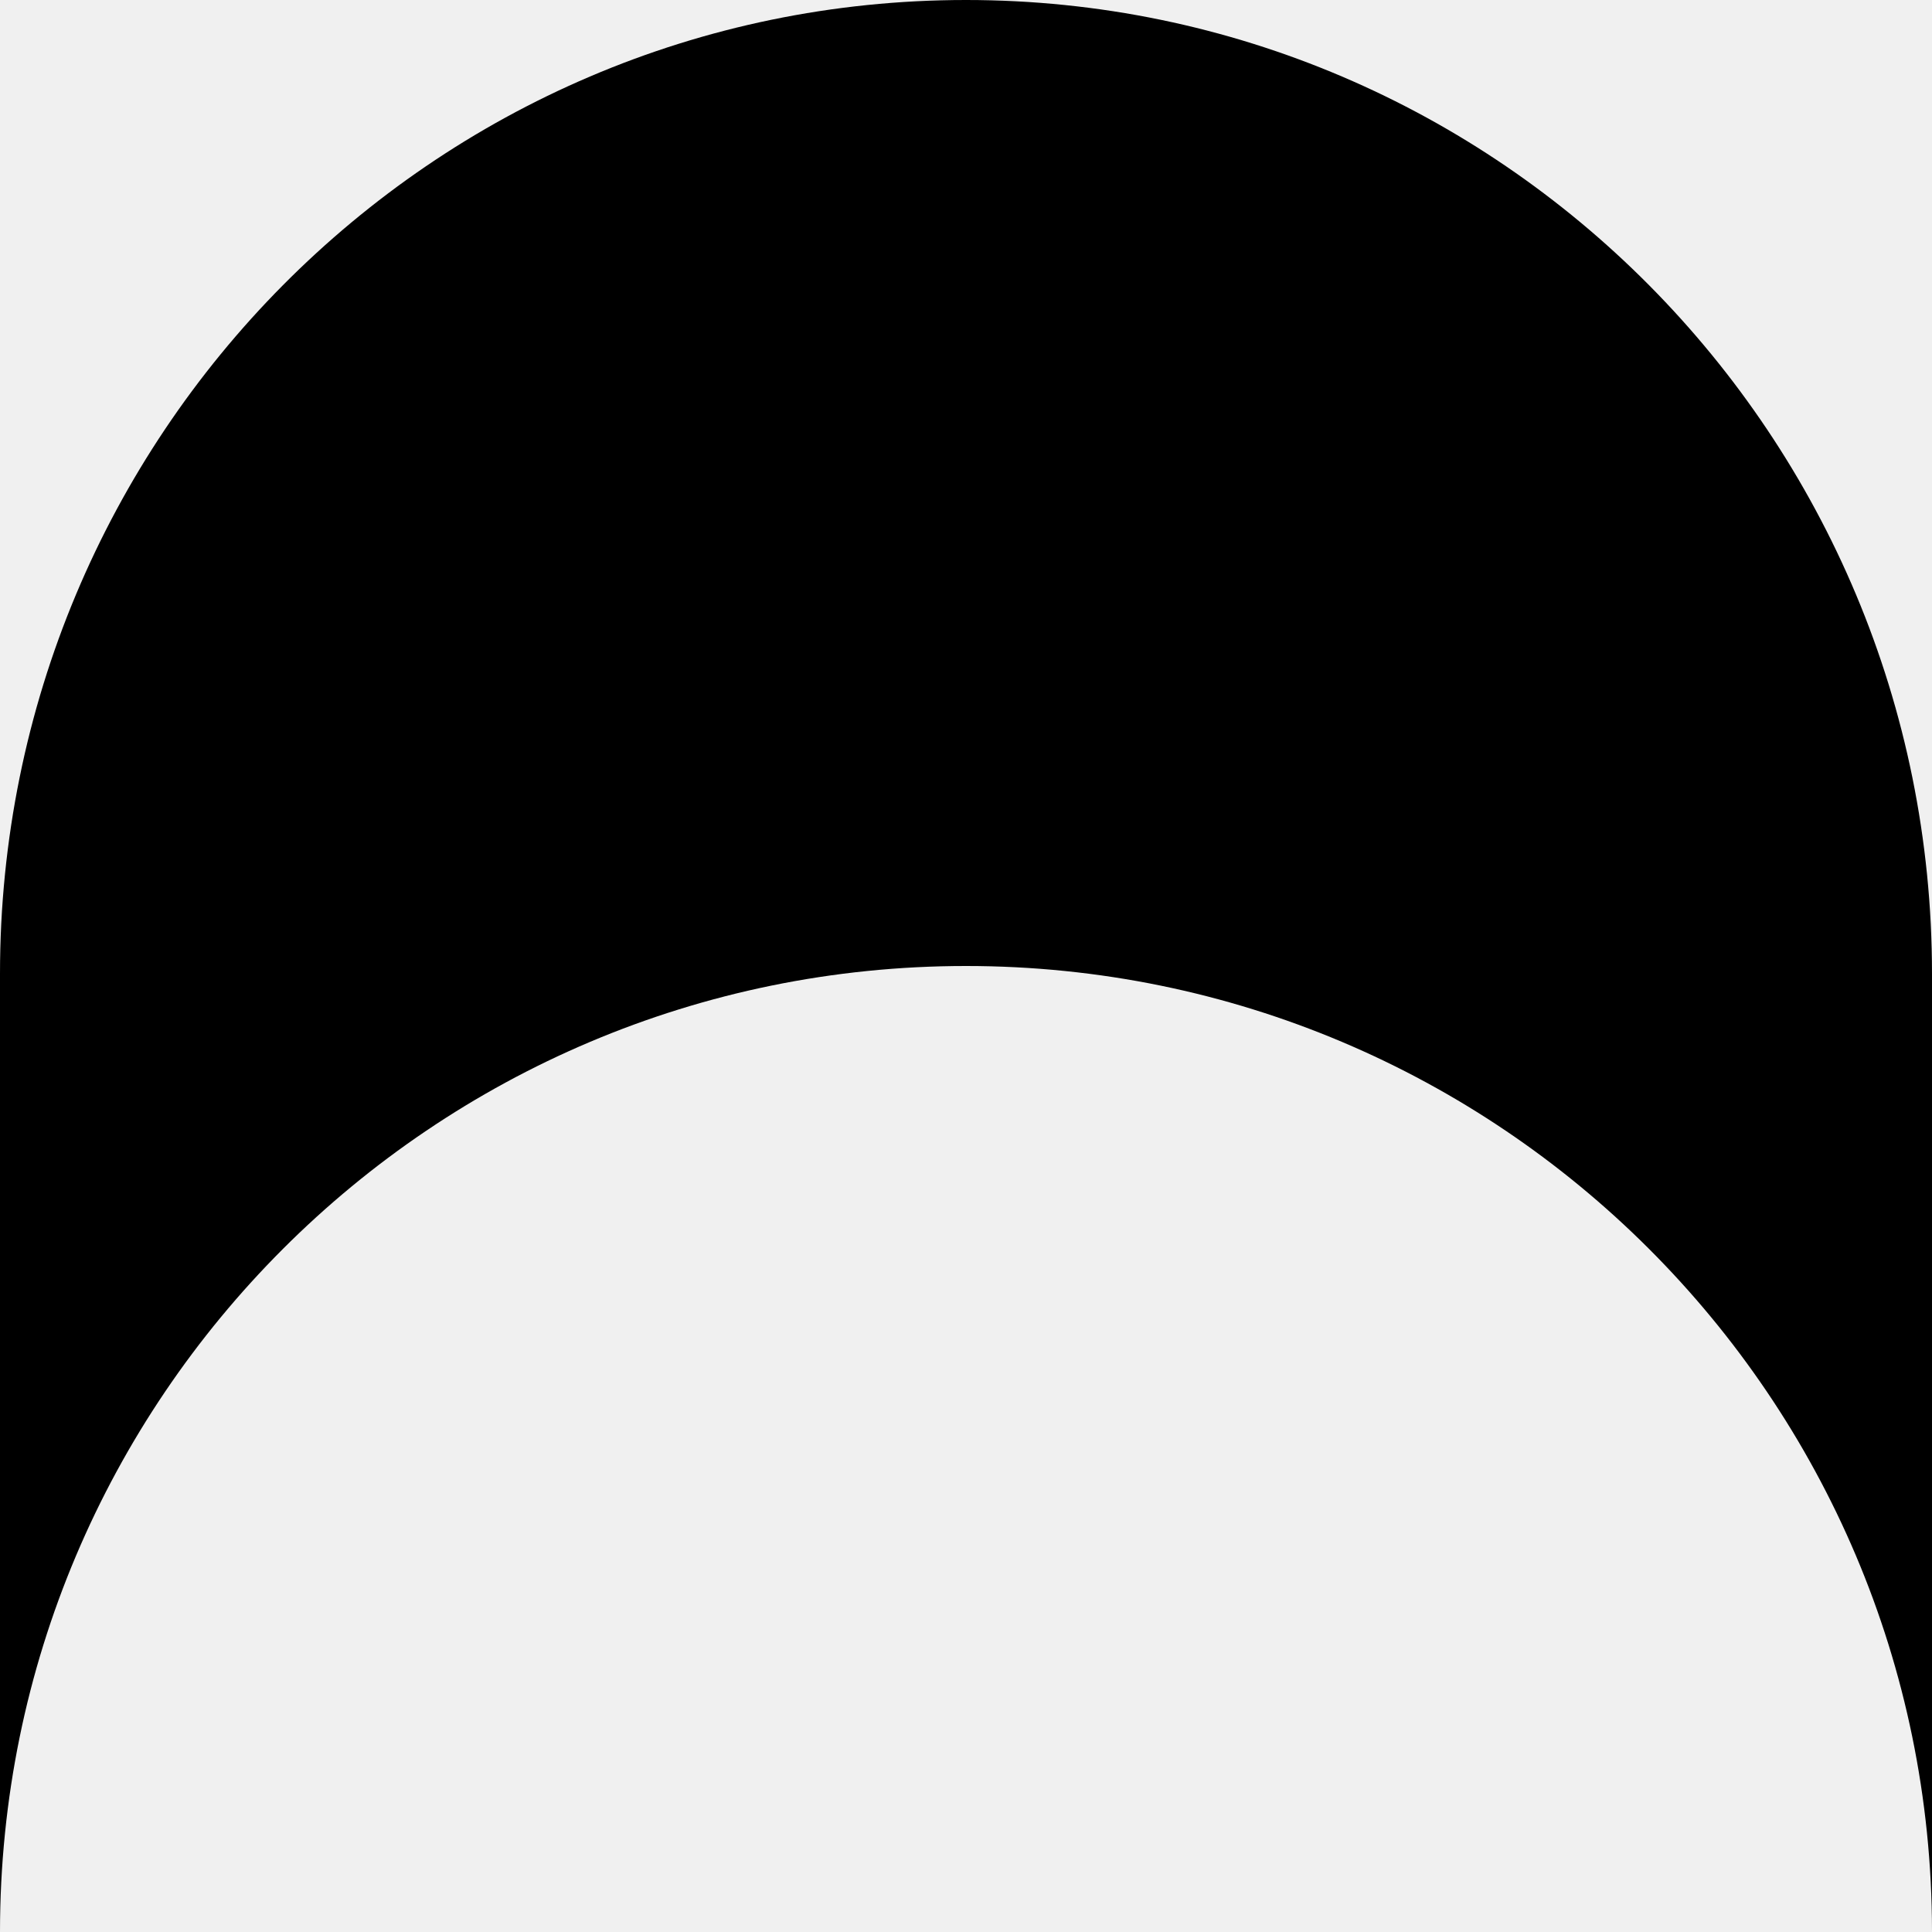
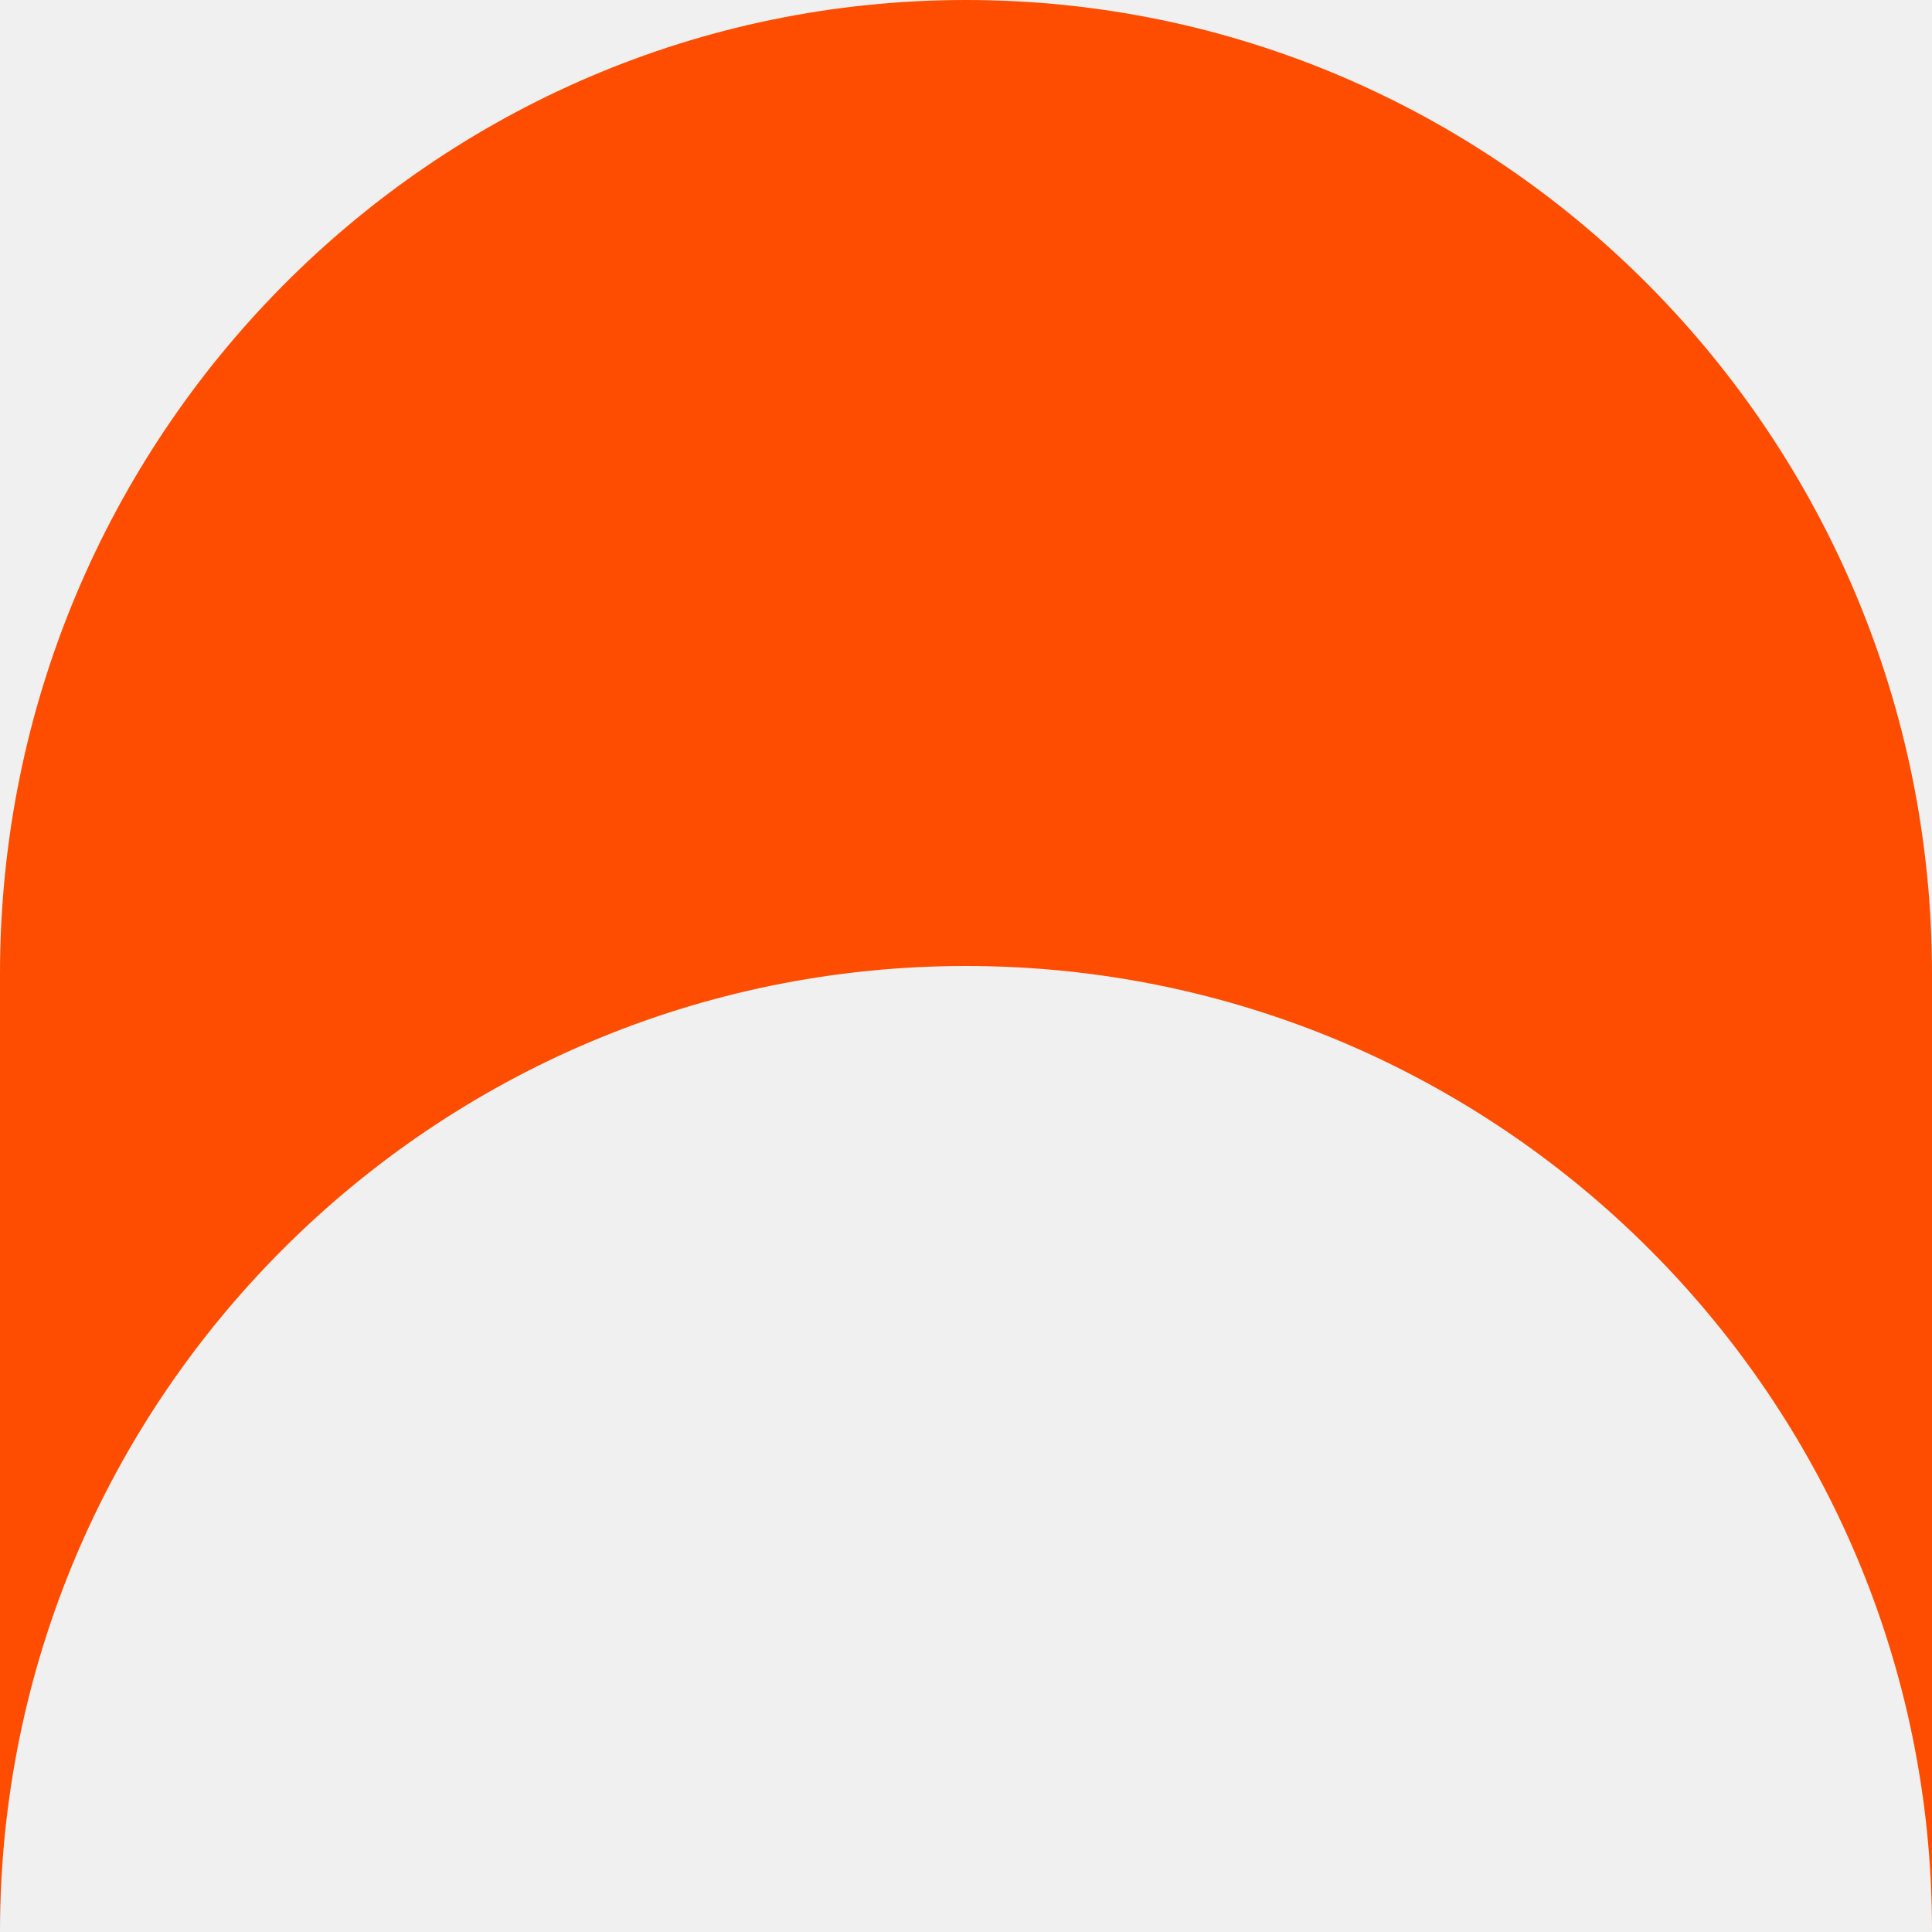
- <svg xmlns="http://www.w3.org/2000/svg" width="100" height="100" viewBox="0 0 100 100" fill="none">
-   <g clip-path="url(#clip0_113_261)">
-     <path d="M0 50.4C0 22.565 22.385 0 50 0C77.614 0 100 22.565 100 50.4V99.95C99.973 72.359 77.598 50 50 50C22.386 50 7.62939e-05 72.385 7.62939e-05 100L0 50.4Z" fill="black" />
+ <svg xmlns="http://www.w3.org/2000/svg" xmlns:xlink="http://www.w3.org/1999/xlink" version="1.1" id="Capa_1" x="0px" y="0px" viewBox="0 0 100 100" style="enable-background:new 0 0 100 100;" xml:space="preserve">
+   <style type="text/css">
+ 	.st0{clip-path:url(#SVGID_2_);}
+ 	.st1{fill:#FF4D00;}
+ </style>
+   <g>
+     <defs>
+       <rect id="SVGID_1_" y="0" width="100" height="100" />
+     </defs>
+     <clipPath id="SVGID_2_">
+       <use xlink:href="#SVGID_1_" style="overflow:visible;" />
+     </clipPath>
+     <g class="st0">
+       <g>
+         <path class="st1" d="M0,50.4C0,22.6,22.4,0,50,0c27.6,0,50,22.6,50,50.4v49.5C100,72.4,77.6,50,50,50C22.4,50,0,72.4,0,100     L0,50.4z" />
+       </g>
+     </g>
  </g>
-   <defs>
-     <clipPath id="clip0_113_261">
-       <rect width="100" height="100" fill="white" />
-     </clipPath>
-   </defs>
</svg>
